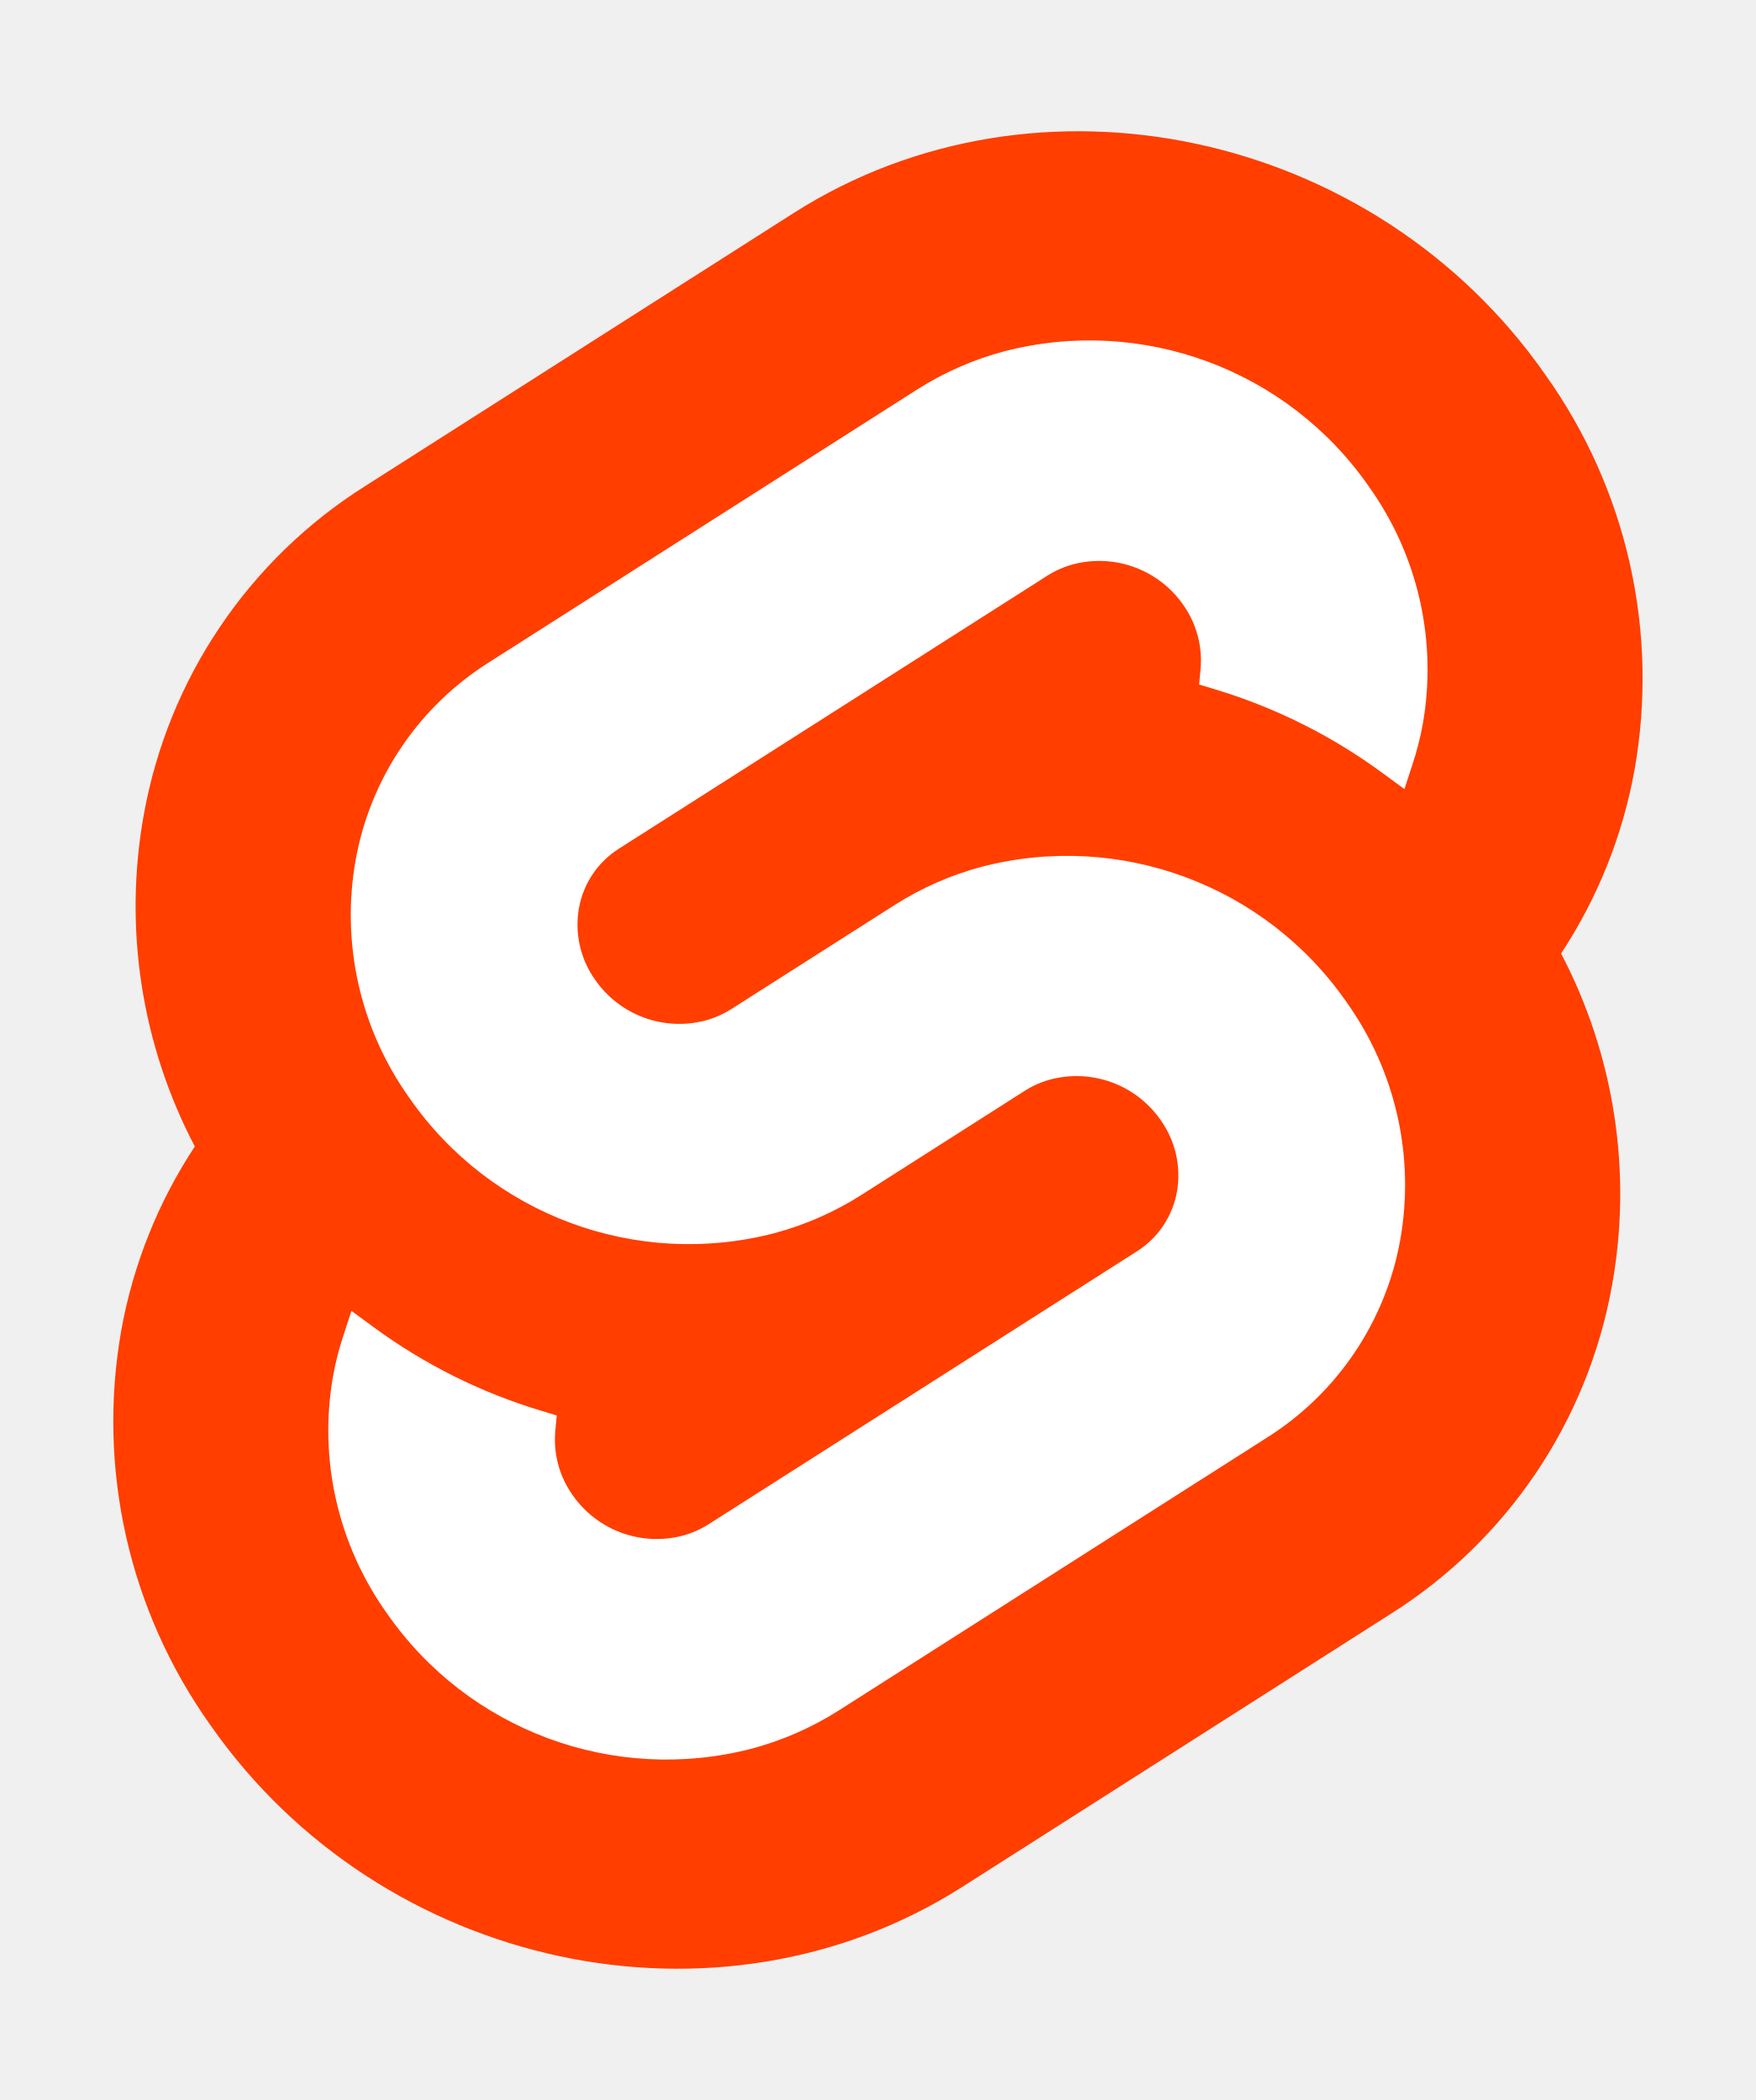
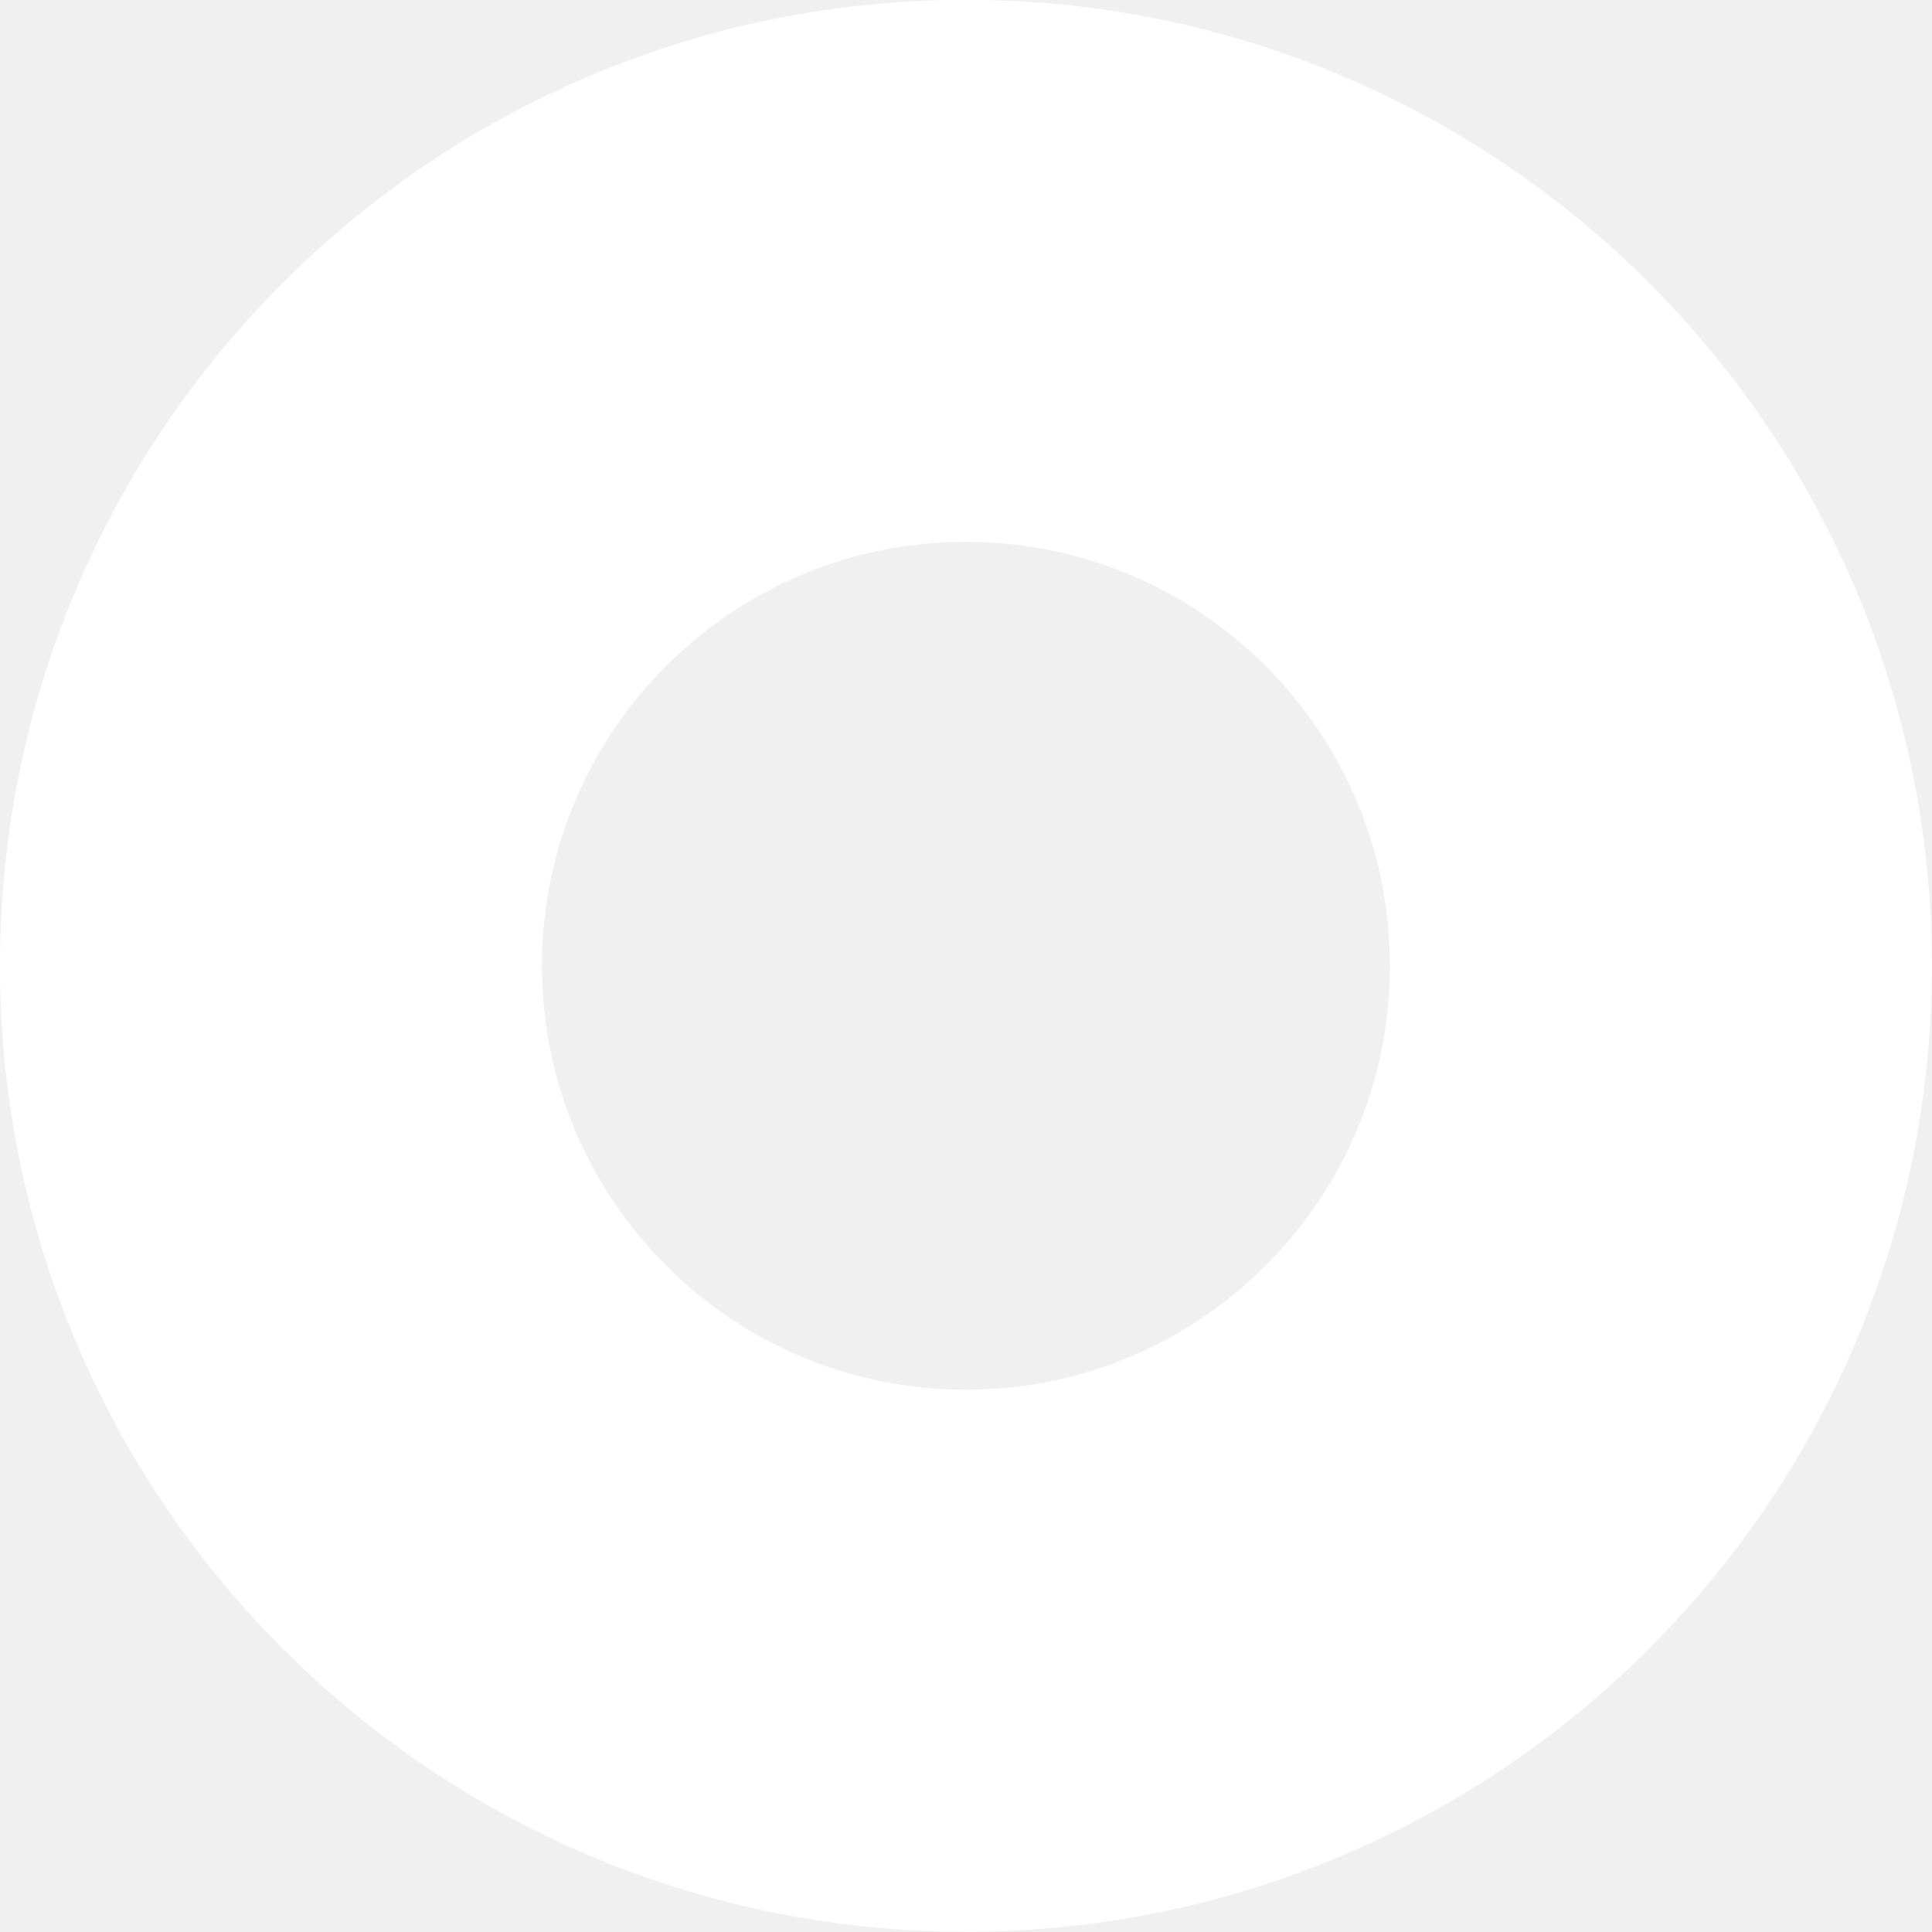
- <svg xmlns="http://www.w3.org/2000/svg" width="107" height="128" viewBox="0 0 107 128">
-   <path d="M94.157 22.819c-10.4-14.885-30.94-19.297-45.792-9.835L22.282 29.608A29.92 29.92 0 0 0 8.764 49.65a31.5 31.5 0 0 0 3.108 20.231 30 30 0 0 0-4.477 11.183 31.9 31.9 0 0 0 5.448 24.116c10.402 14.887 30.942 19.297 45.791 9.835l26.083-16.624A29.92 29.92 0 0 0 98.235 78.35a31.53 31.53 0 0 0-3.105-20.232 30 30 0 0 0 4.474-11.182 31.88 31.88 0 0 0-5.447-24.116" style="fill:#ff3e00" />
-   <path d="M45.817 106.582a20.72 20.72 0 0 1-22.237-8.243 19.17 19.17 0 0 1-3.277-14.503 18 18 0 0 1 .624-2.435l.49-1.498 1.337.981a33.6 33.6 0 0 0 10.203 5.098l.97.294-.09.968a5.85 5.85 0 0 0 1.052 3.878 6.24 6.24 0 0 0 6.695 2.485 5.8 5.8 0 0 0 1.603-.704L69.27 76.28a5.43 5.43 0 0 0 2.45-3.631 5.8 5.8 0 0 0-.987-4.371 6.24 6.24 0 0 0-6.698-2.487 5.7 5.7 0 0 0-1.6.704l-9.953 6.345a19 19 0 0 1-5.296 2.326 20.72 20.72 0 0 1-22.237-8.243 19.17 19.17 0 0 1-3.277-14.502 17.99 17.99 0 0 1 8.13-12.052l26.081-16.623a19 19 0 0 1 5.3-2.329 20.72 20.72 0 0 1 22.237 8.243 19.17 19.17 0 0 1 3.277 14.503 18 18 0 0 1-.624 2.435l-.49 1.498-1.337-.98a33.6 33.6 0 0 0-10.203-5.1l-.97-.294.09-.968a5.86 5.86 0 0 0-1.052-3.878 6.24 6.24 0 0 0-6.696-2.485 5.8 5.8 0 0 0-1.602.704L37.73 51.72a5.42 5.42 0 0 0-2.449 3.63 5.79 5.79 0 0 0 .986 4.372 6.24 6.24 0 0 0 6.698 2.486 5.8 5.8 0 0 0 1.602-.704l9.952-6.342a19 19 0 0 1 5.295-2.328 20.72 20.72 0 0 1 22.237 8.242 19.17 19.17 0 0 1 3.277 14.503 18 18 0 0 1-8.13 12.053l-26.081 16.622a19 19 0 0 1-5.3 2.328" style="fill:#fff" />
+ <svg xmlns="http://www.w3.org/2000/svg" width="4.17mm" height="4.17mm" viewBox="0 0 4.17 4.17" version="1.1" id="svg5">
+   <defs id="defs2" />
+   <g id="layer1" transform="translate(-74.03288,-37.47148)">
+     <g id="g3639" transform="translate(-1.058333,-0.08500036)" style="fill:#ffffff;fill-opacity:1">
+       <circle style="fill:none;fill-opacity:1;stroke:#ffffff;stroke-width:1.17;stroke-dasharray:none;stroke-opacity:1" id="circle3537" cx="77.176" cy="39.641" r="1.5" />
+     </g>
+   </g>
</svg>
